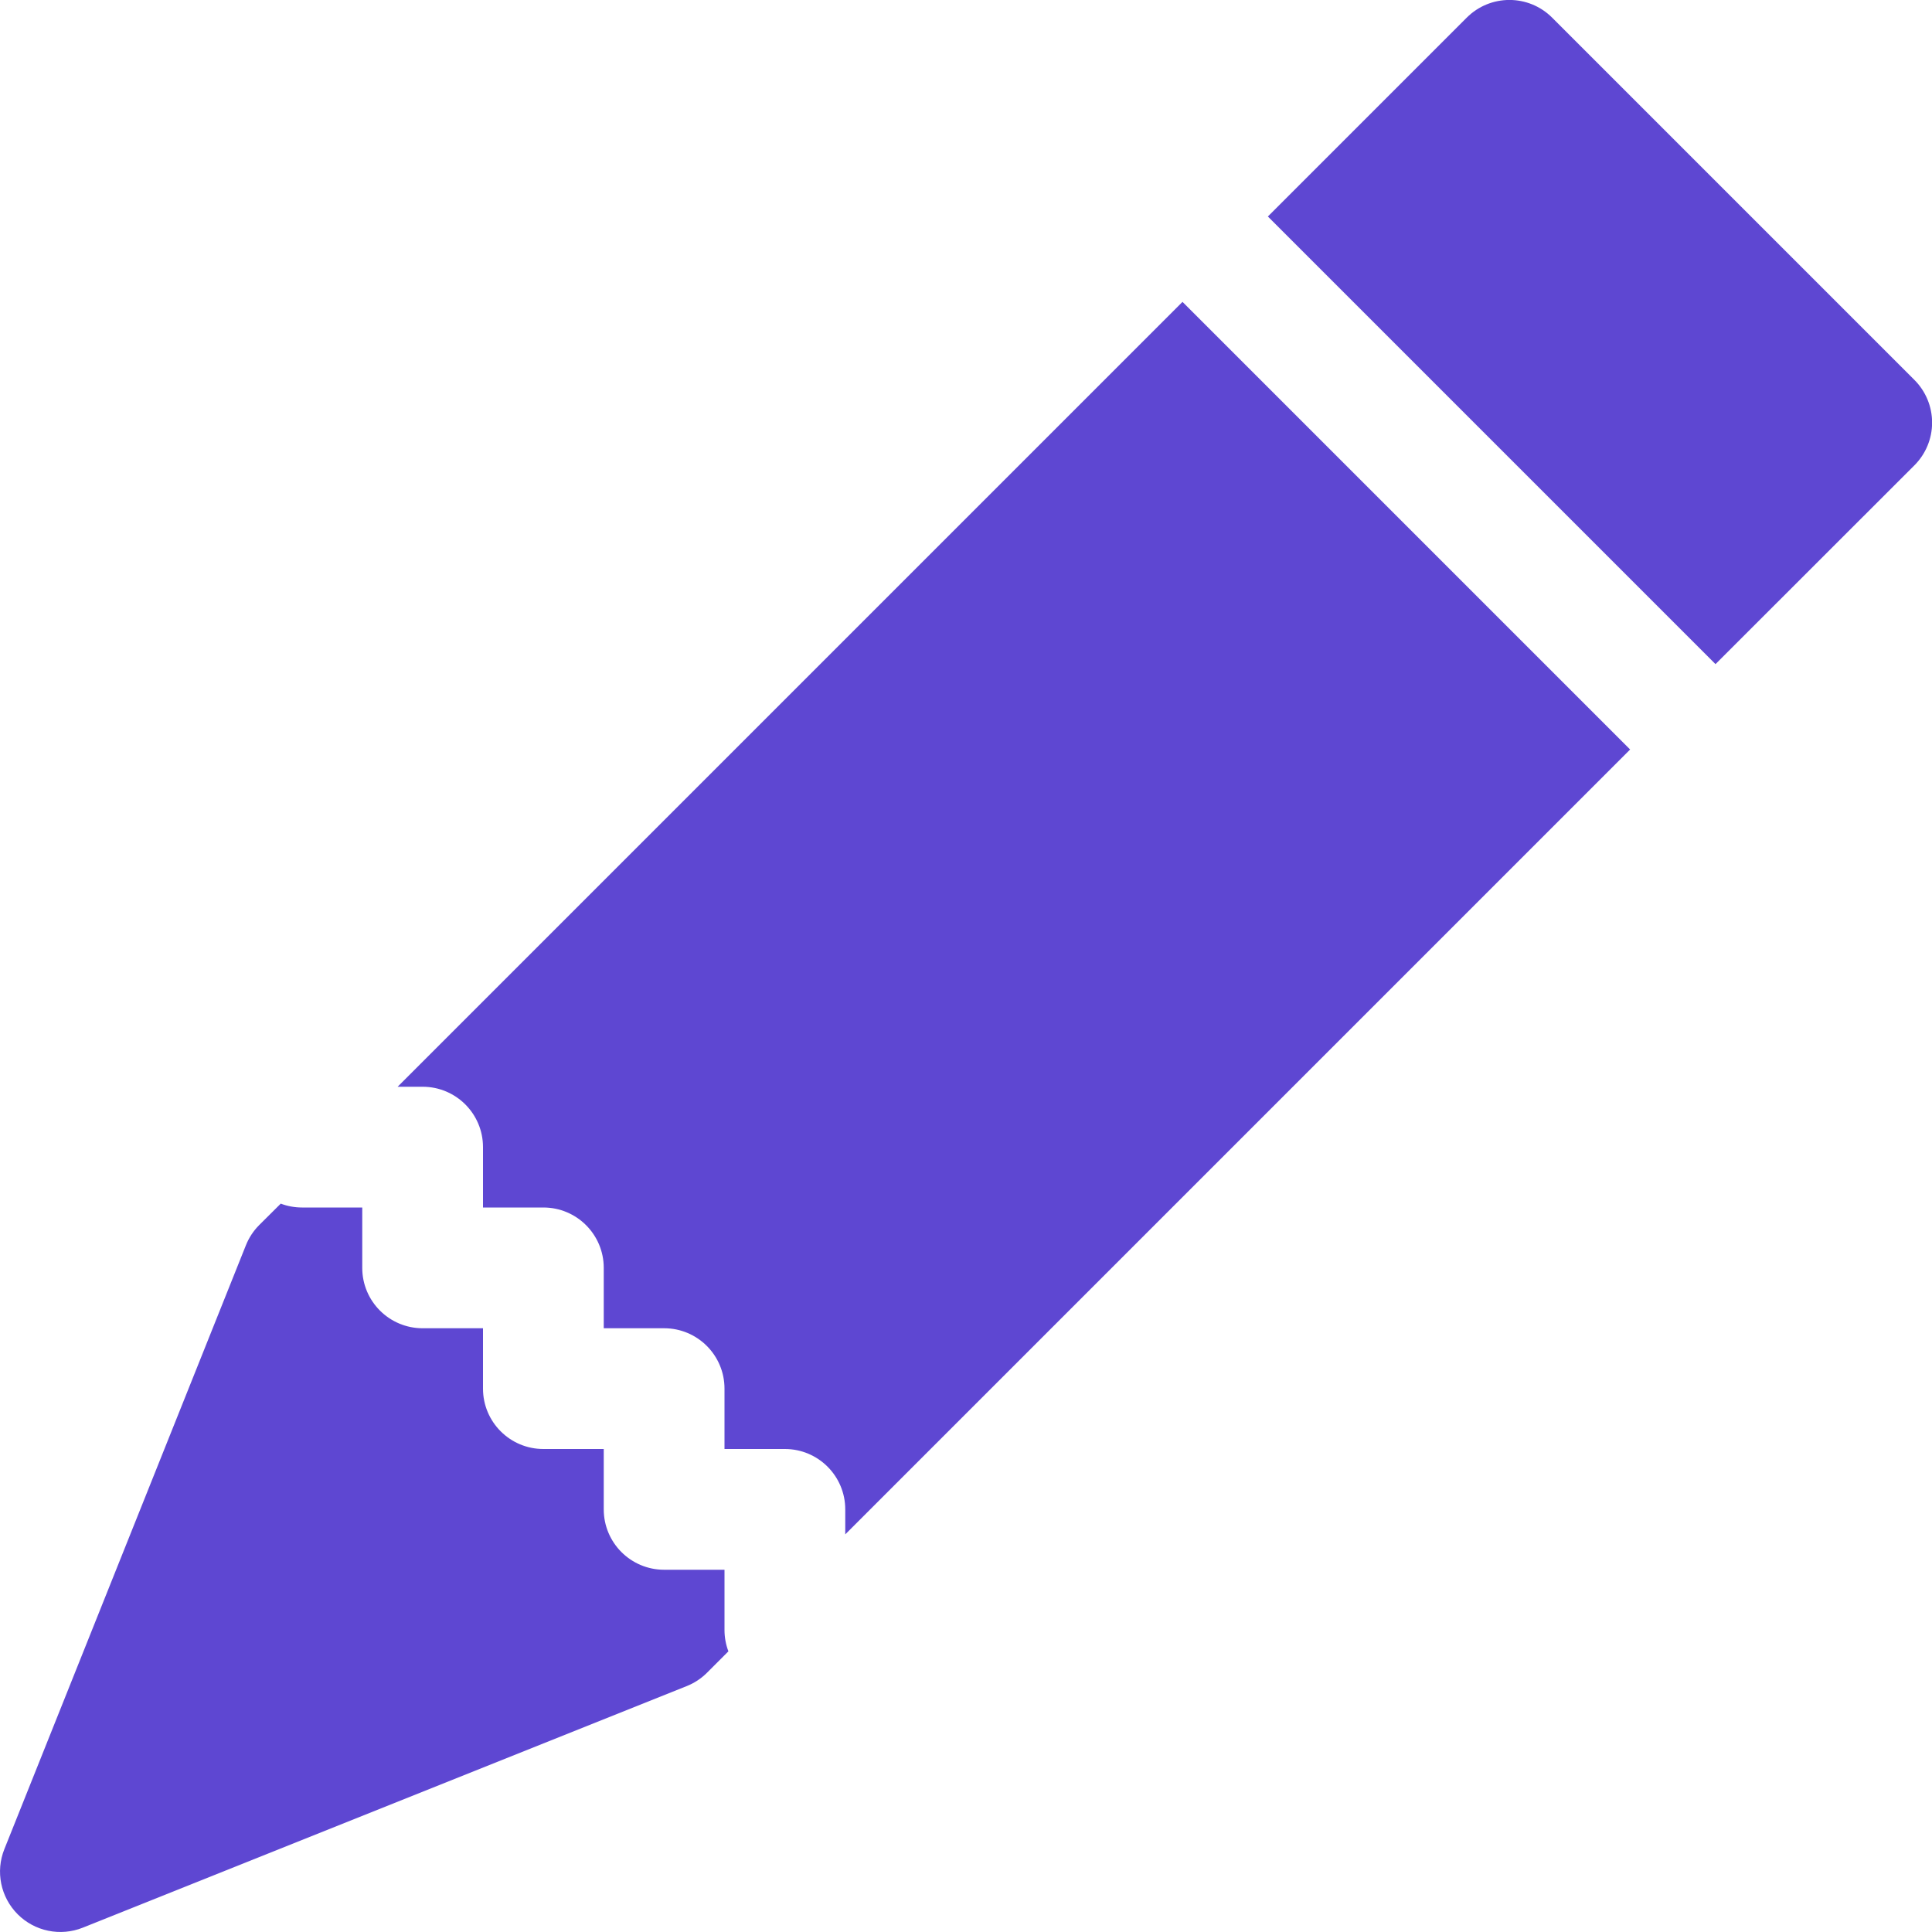
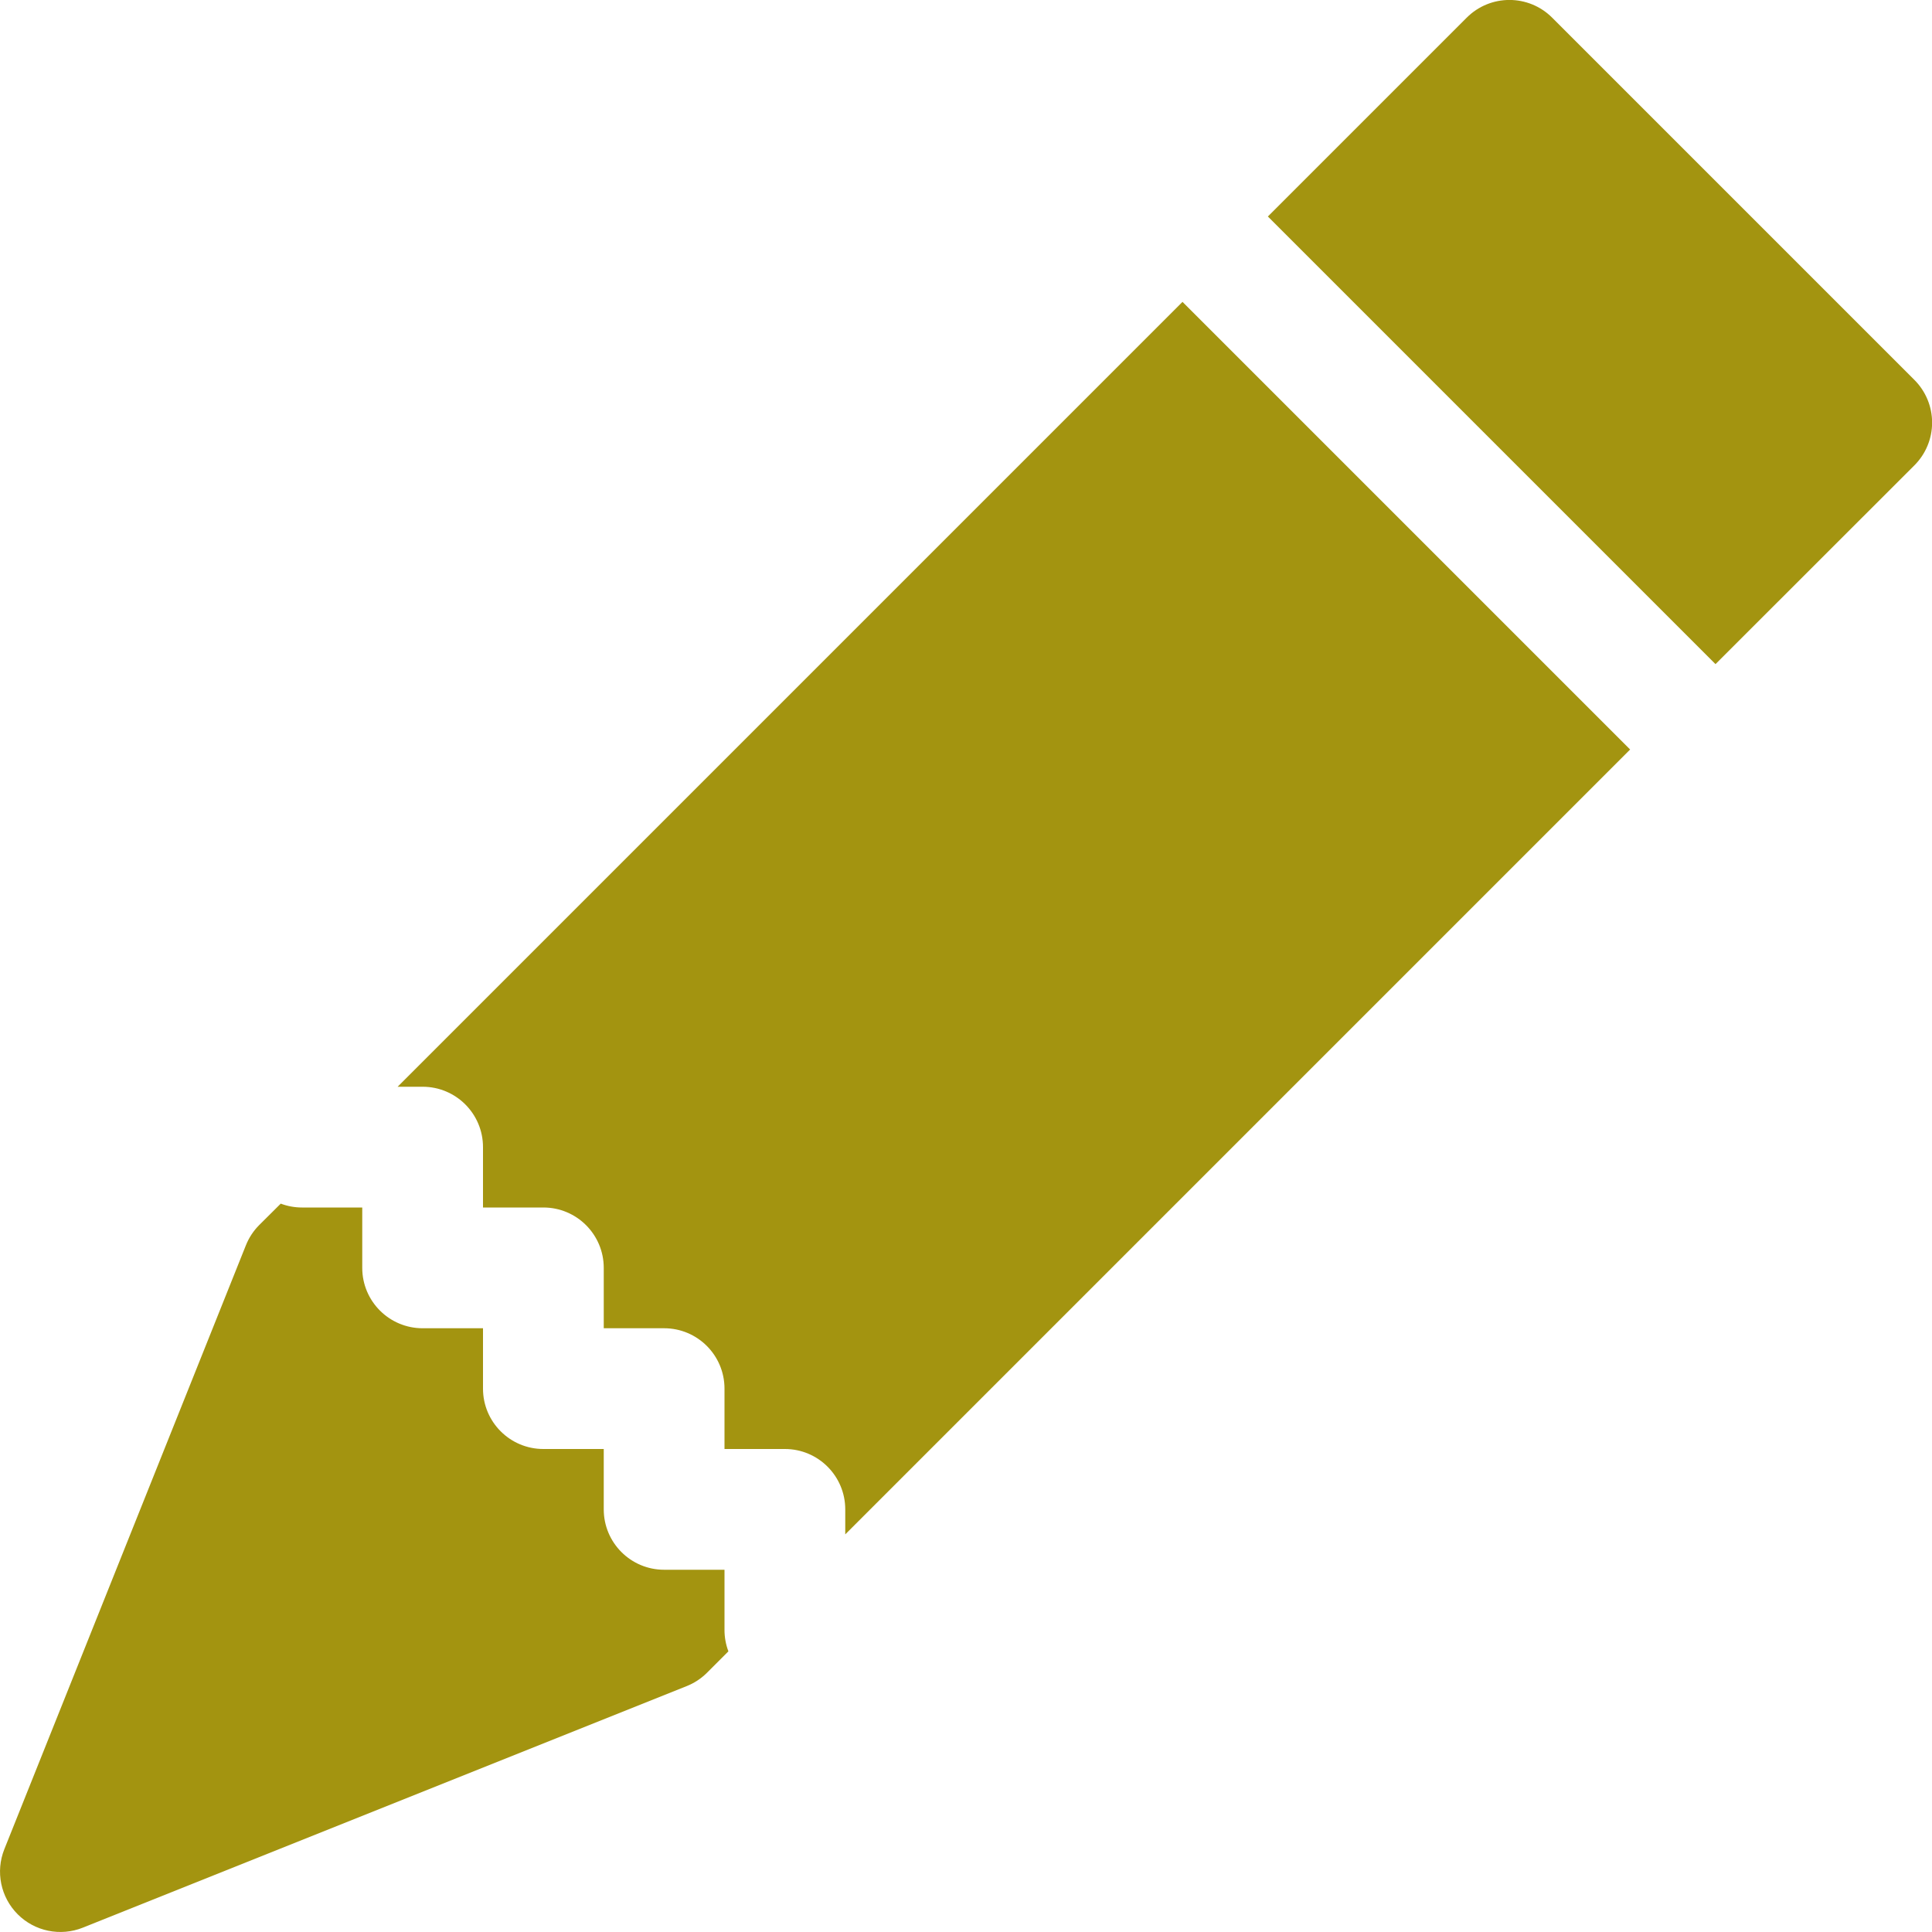
- <svg xmlns="http://www.w3.org/2000/svg" width="20" height="20" fill="#5E47D2" class="bi bi-pencil-fill" viewBox="0 0 16 16">
+ <svg xmlns="http://www.w3.org/2000/svg" width="20" height="20" fill="#A39410" class="bi bi-pencil-fill" viewBox="0 0 16 16">
  <path d="M12.854.146a.5.5 0 0 0-.707 0L10.5 1.793 14.207 5.5l1.647-1.646a.5.5 0 0 0 0-.708l-3-3zm.646 6.061L9.793 2.5 3.293 9H3.5a.5.5 0 0 1 .5.5v.5h.5a.5.5 0 0 1 .5.5v.5h.5a.5.5 0 0 1 .5.5v.5h.5a.5.5 0 0 1 .5.5v.207l6.5-6.5zm-7.468 7.468A.5.5 0 0 1 6 13.5V13h-.5a.5.5 0 0 1-.5-.5V12h-.5a.5.5 0 0 1-.5-.5V11h-.5a.5.5 0 0 1-.5-.5V10h-.5a.499.499 0 0 1-.175-.032l-.179.178a.5.5 0 0 0-.11.168l-2 5a.5.5 0 0 0 .65.65l5-2a.5.5 0 0 0 .168-.11l.178-.178z" />
</svg>
